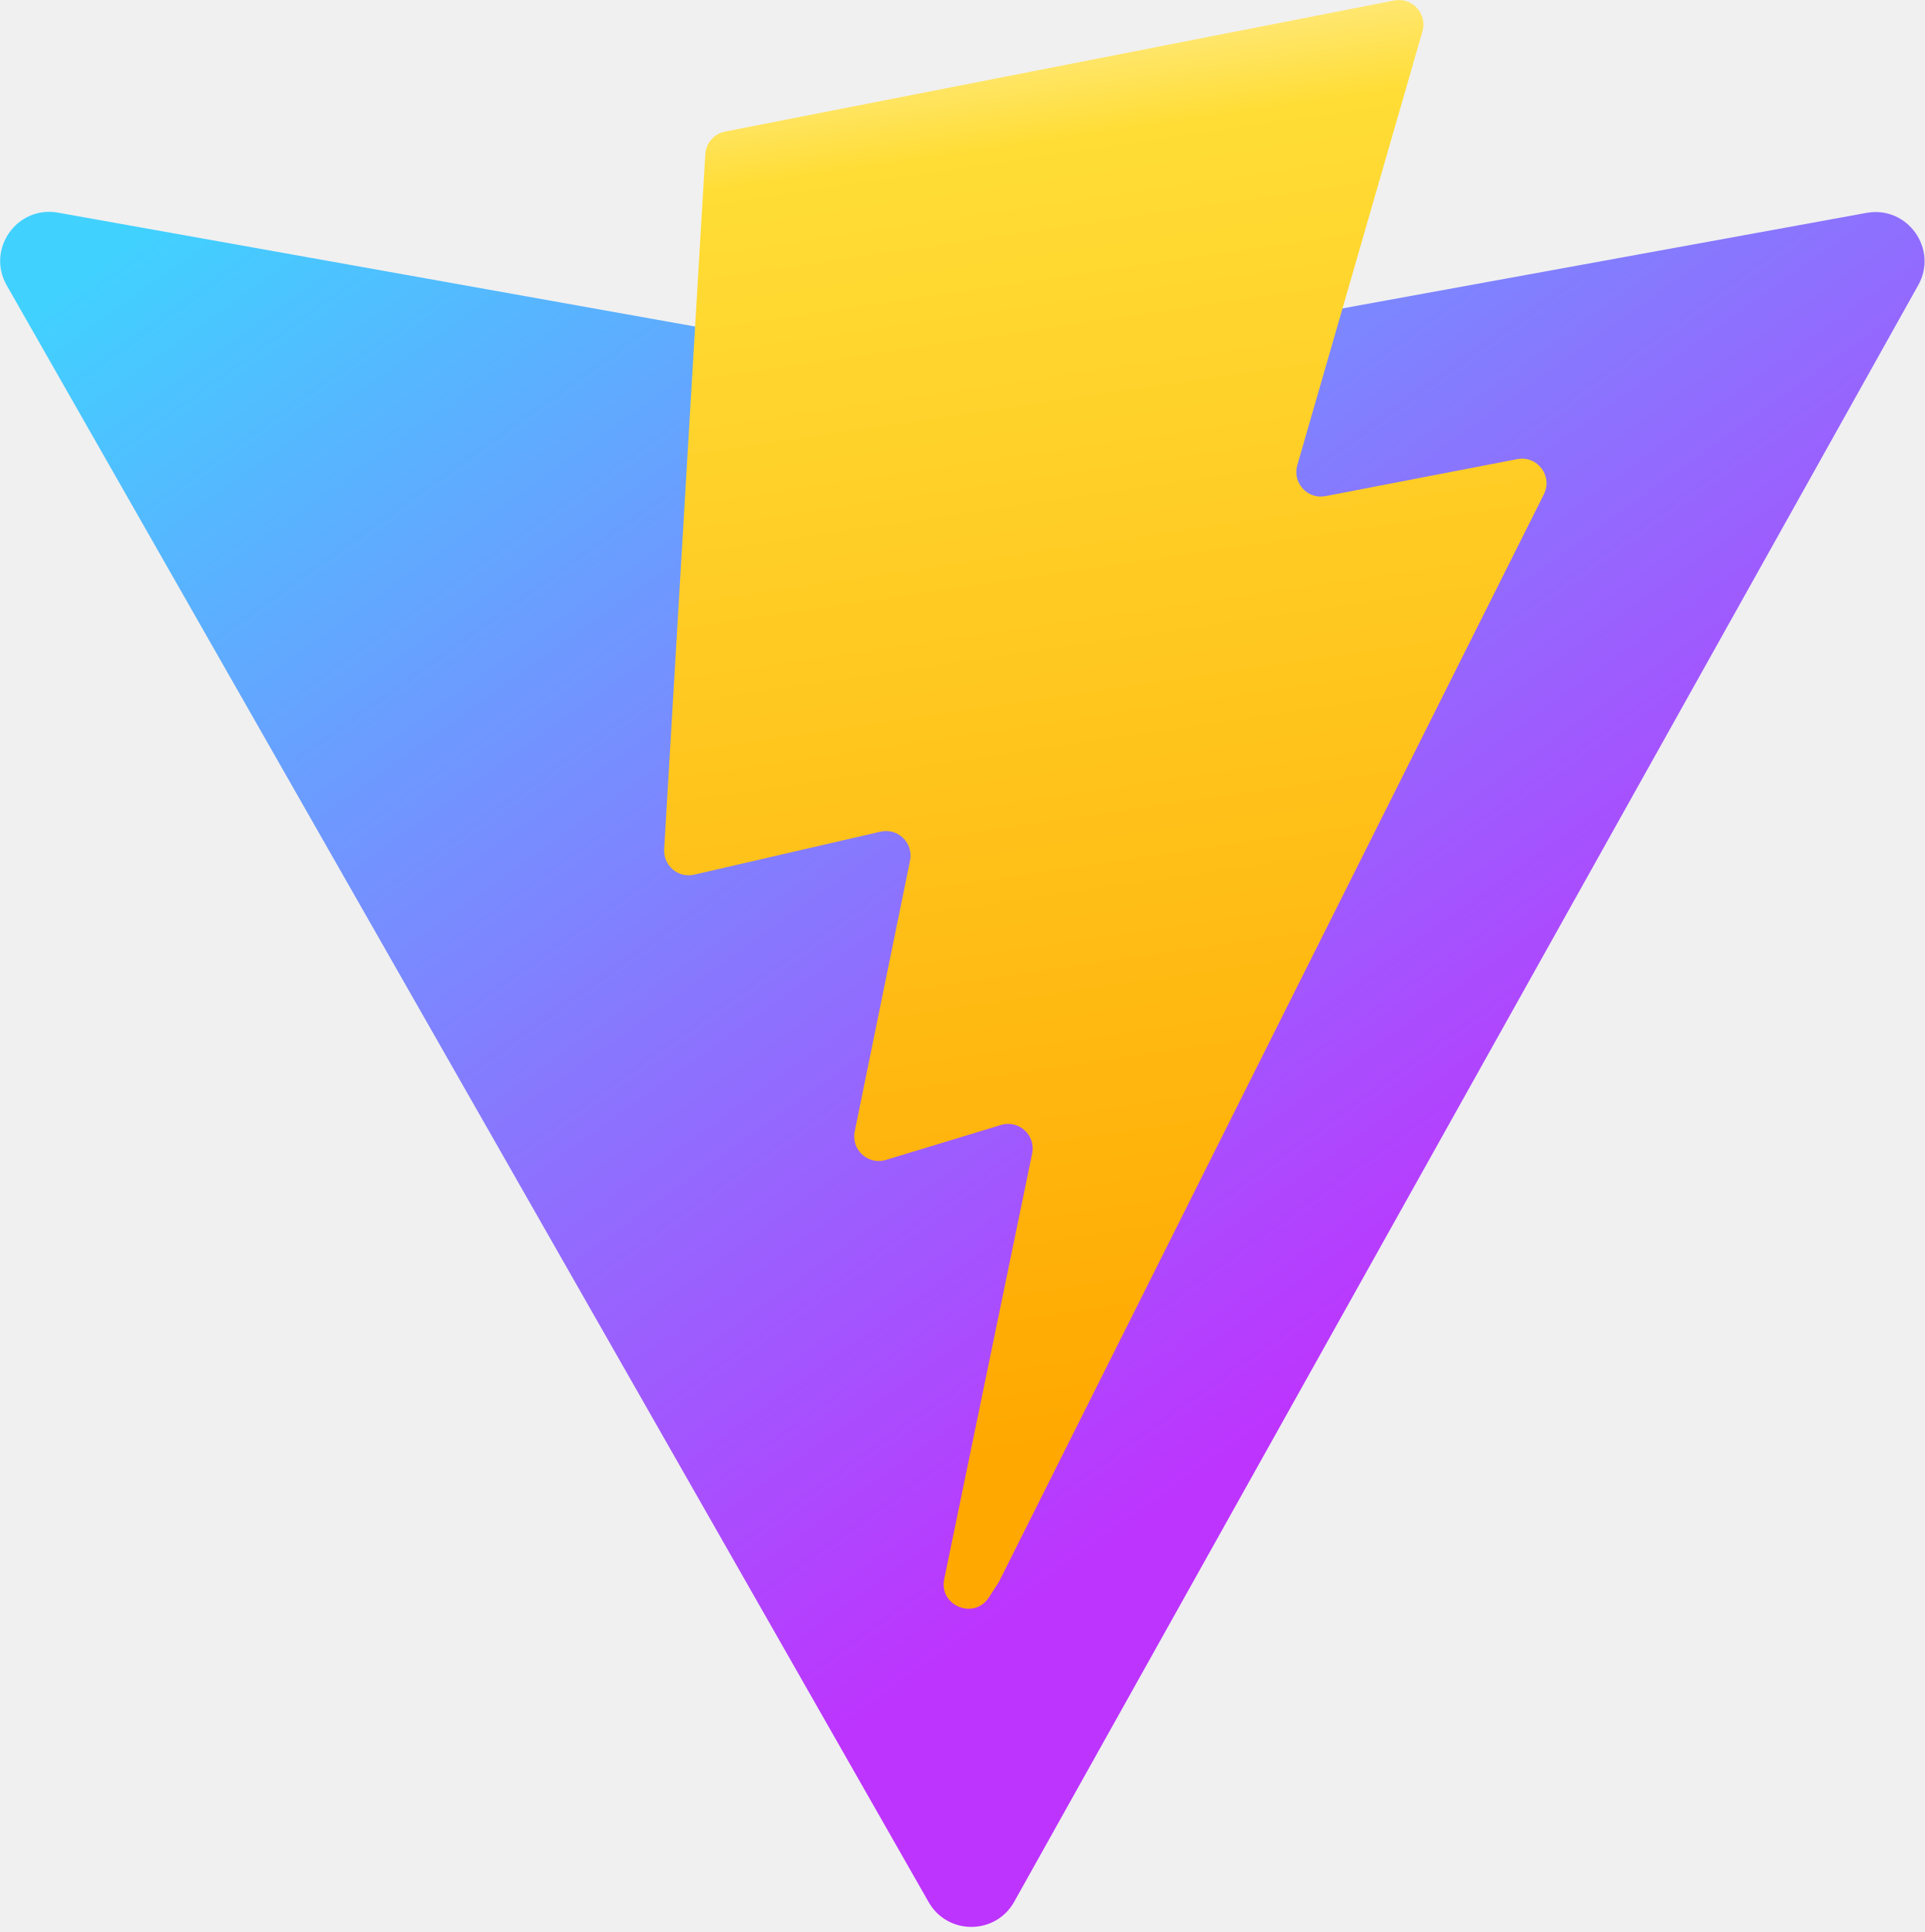
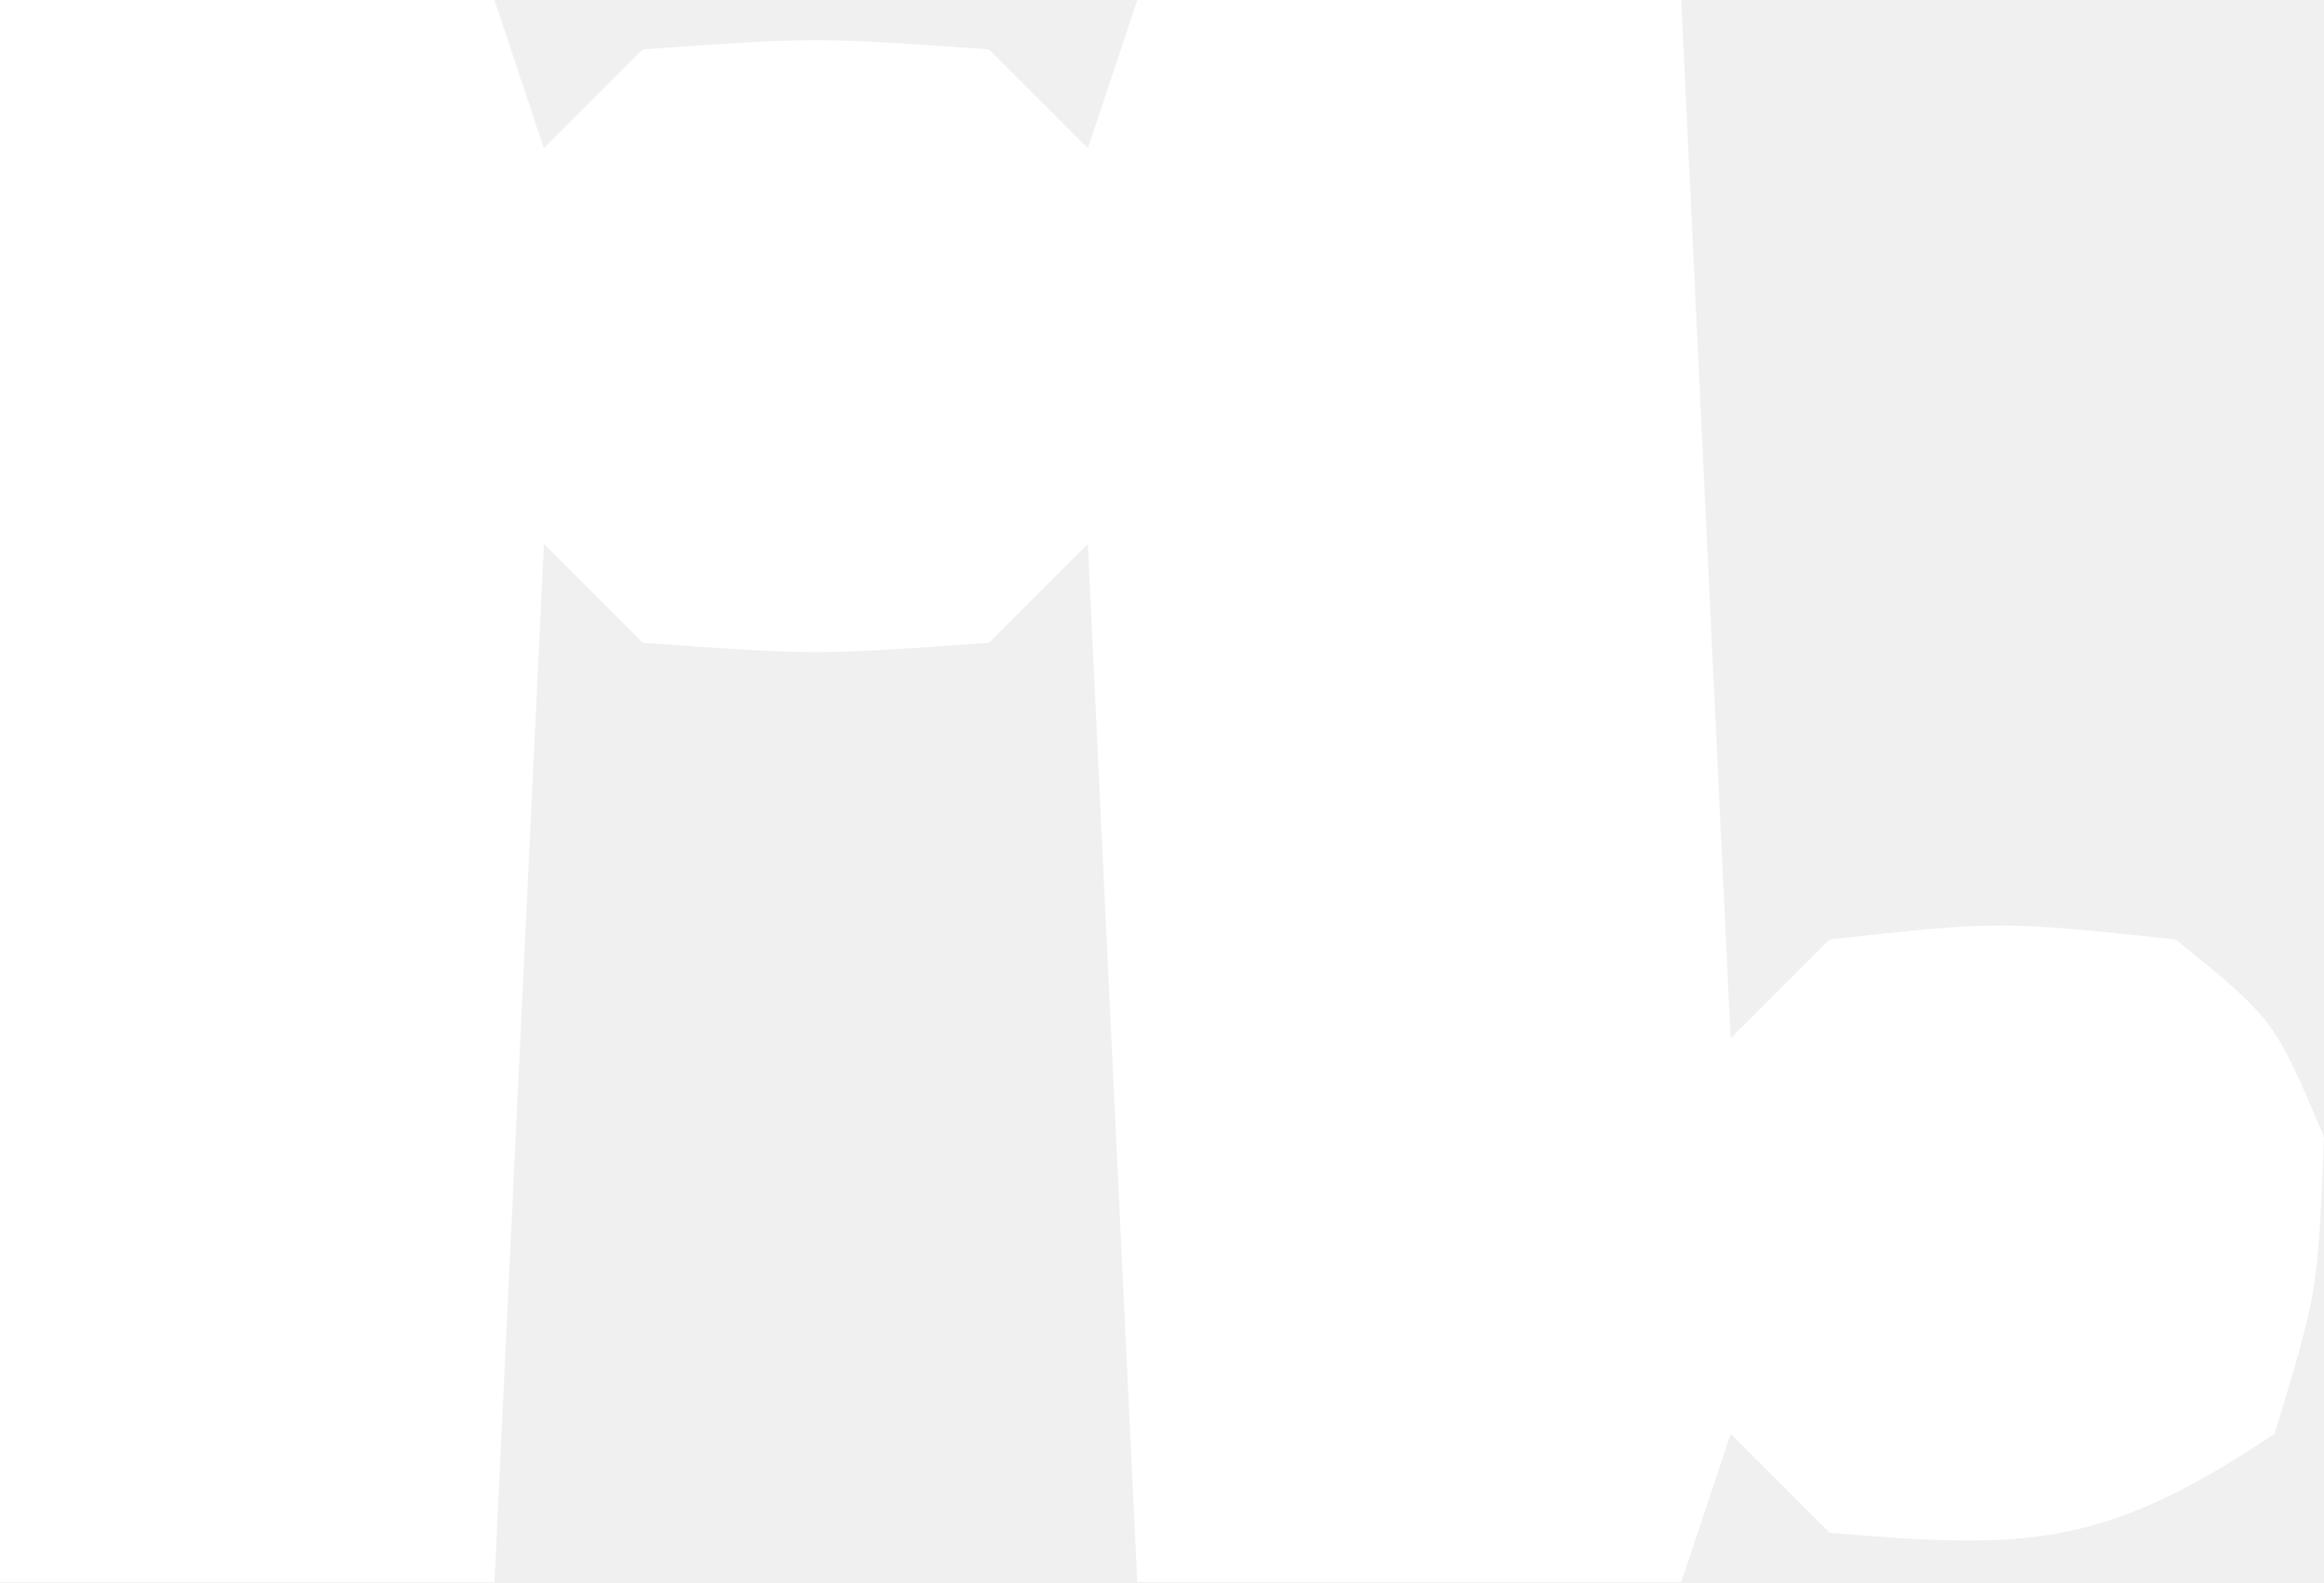
- <svg xmlns="http://www.w3.org/2000/svg" aria-hidden="true" role="img" class="iconify iconify--logos" width="31.88" height="32" preserveAspectRatio="xMidYMid meet" viewBox="0 0 256 257">
-   <defs>
-     <linearGradient id="IconifyId1813088fe1fbc01fb466" x1="-.828%" x2="57.636%" y1="7.652%" y2="78.411%">
-       <stop offset="0%" stop-color="#41D1FF" />
-       <stop offset="100%" stop-color="#BD34FE" />
-     </linearGradient>
-     <linearGradient id="IconifyId1813088fe1fbc01fb467" x1="43.376%" x2="50.316%" y1="2.242%" y2="89.03%">
-       <stop offset="0%" stop-color="#FFEA83" />
-       <stop offset="8.333%" stop-color="#FFDD35" />
-       <stop offset="100%" stop-color="#FFA800" />
-     </linearGradient>
-   </defs>
-   <path fill="url(#IconifyId1813088fe1fbc01fb466)" d="M255.153 37.938L134.897 252.976c-2.483 4.44-8.862 4.466-11.382.048L.875 37.958c-2.746-4.814 1.371-10.646 6.827-9.67l120.385 21.517a6.537 6.537 0 0 0 2.322-.004l117.867-21.483c5.438-.991 9.574 4.796 6.877 9.62Z" />
-   <path fill="url(#IconifyId1813088fe1fbc01fb467)" d="M185.432.063L96.44 17.501a3.268 3.268 0 0 0-2.634 3.014l-5.474 92.456a3.268 3.268 0 0 0 3.997 3.378l24.777-5.718c2.318-.535 4.413 1.507 3.936 3.838l-7.361 36.047c-.495 2.426 1.782 4.5 4.151 3.78l15.304-4.649c2.372-.72 4.652 1.36 4.15 3.788l-11.698 56.621c-.732 3.542 3.979 5.473 5.943 2.437l1.313-2.028l72.516-144.72c1.215-2.423-.88-5.186-3.54-4.672l-25.505 4.922c-2.396.462-4.435-1.77-3.759-4.114l16.646-57.705c.677-2.35-1.37-4.583-3.769-4.113Z" />
+ <svg xmlns="http://www.w3.org/2000/svg" version="1.1" width="47" height="32">
+   <path d="M0 0 C3.3 0 6.6 0 10 0 C10.33 0.99 10.66 1.98 11 3 C11.66 2.34 12.32 1.68 13 1 C16.5 0.75 16.5 0.75 20 1 C20.66 1.66 21.32 2.32 22 3 C22.33 2.01 22.66 1.02 23 0 C26.63 0 30.26 0 34 0 C34.495 10.395 34.495 10.395 35 21 C35.66 20.34 36.32 19.68 37 19 C40.438 18.625 40.438 18.625 44 19 C46 20.625 46 20.625 47 23 C46.875 26.125 46.875 26.125 46 29 C42.548 31.302 41.053 31.345 37 31 C36.34 30.34 35.68 29.68 35 29 C34.505 30.485 34.505 30.485 34 32 C30.37 32 26.74 32 23 32 C22.67 25.07 22.34 18.14 22 11 C21.34 11.66 20.68 12.32 20 13 C16.5 13.25 16.5 13.25 13 13 C12.34 12.34 11.68 11.68 11 11 C10.67 17.93 10.34 24.86 10 32 C6.7 32 3.4 32 0 32 C0 21.44 0 10.88 0 0 Z " fill="#FFFFFF" transform="translate(0,0)" />
</svg>
